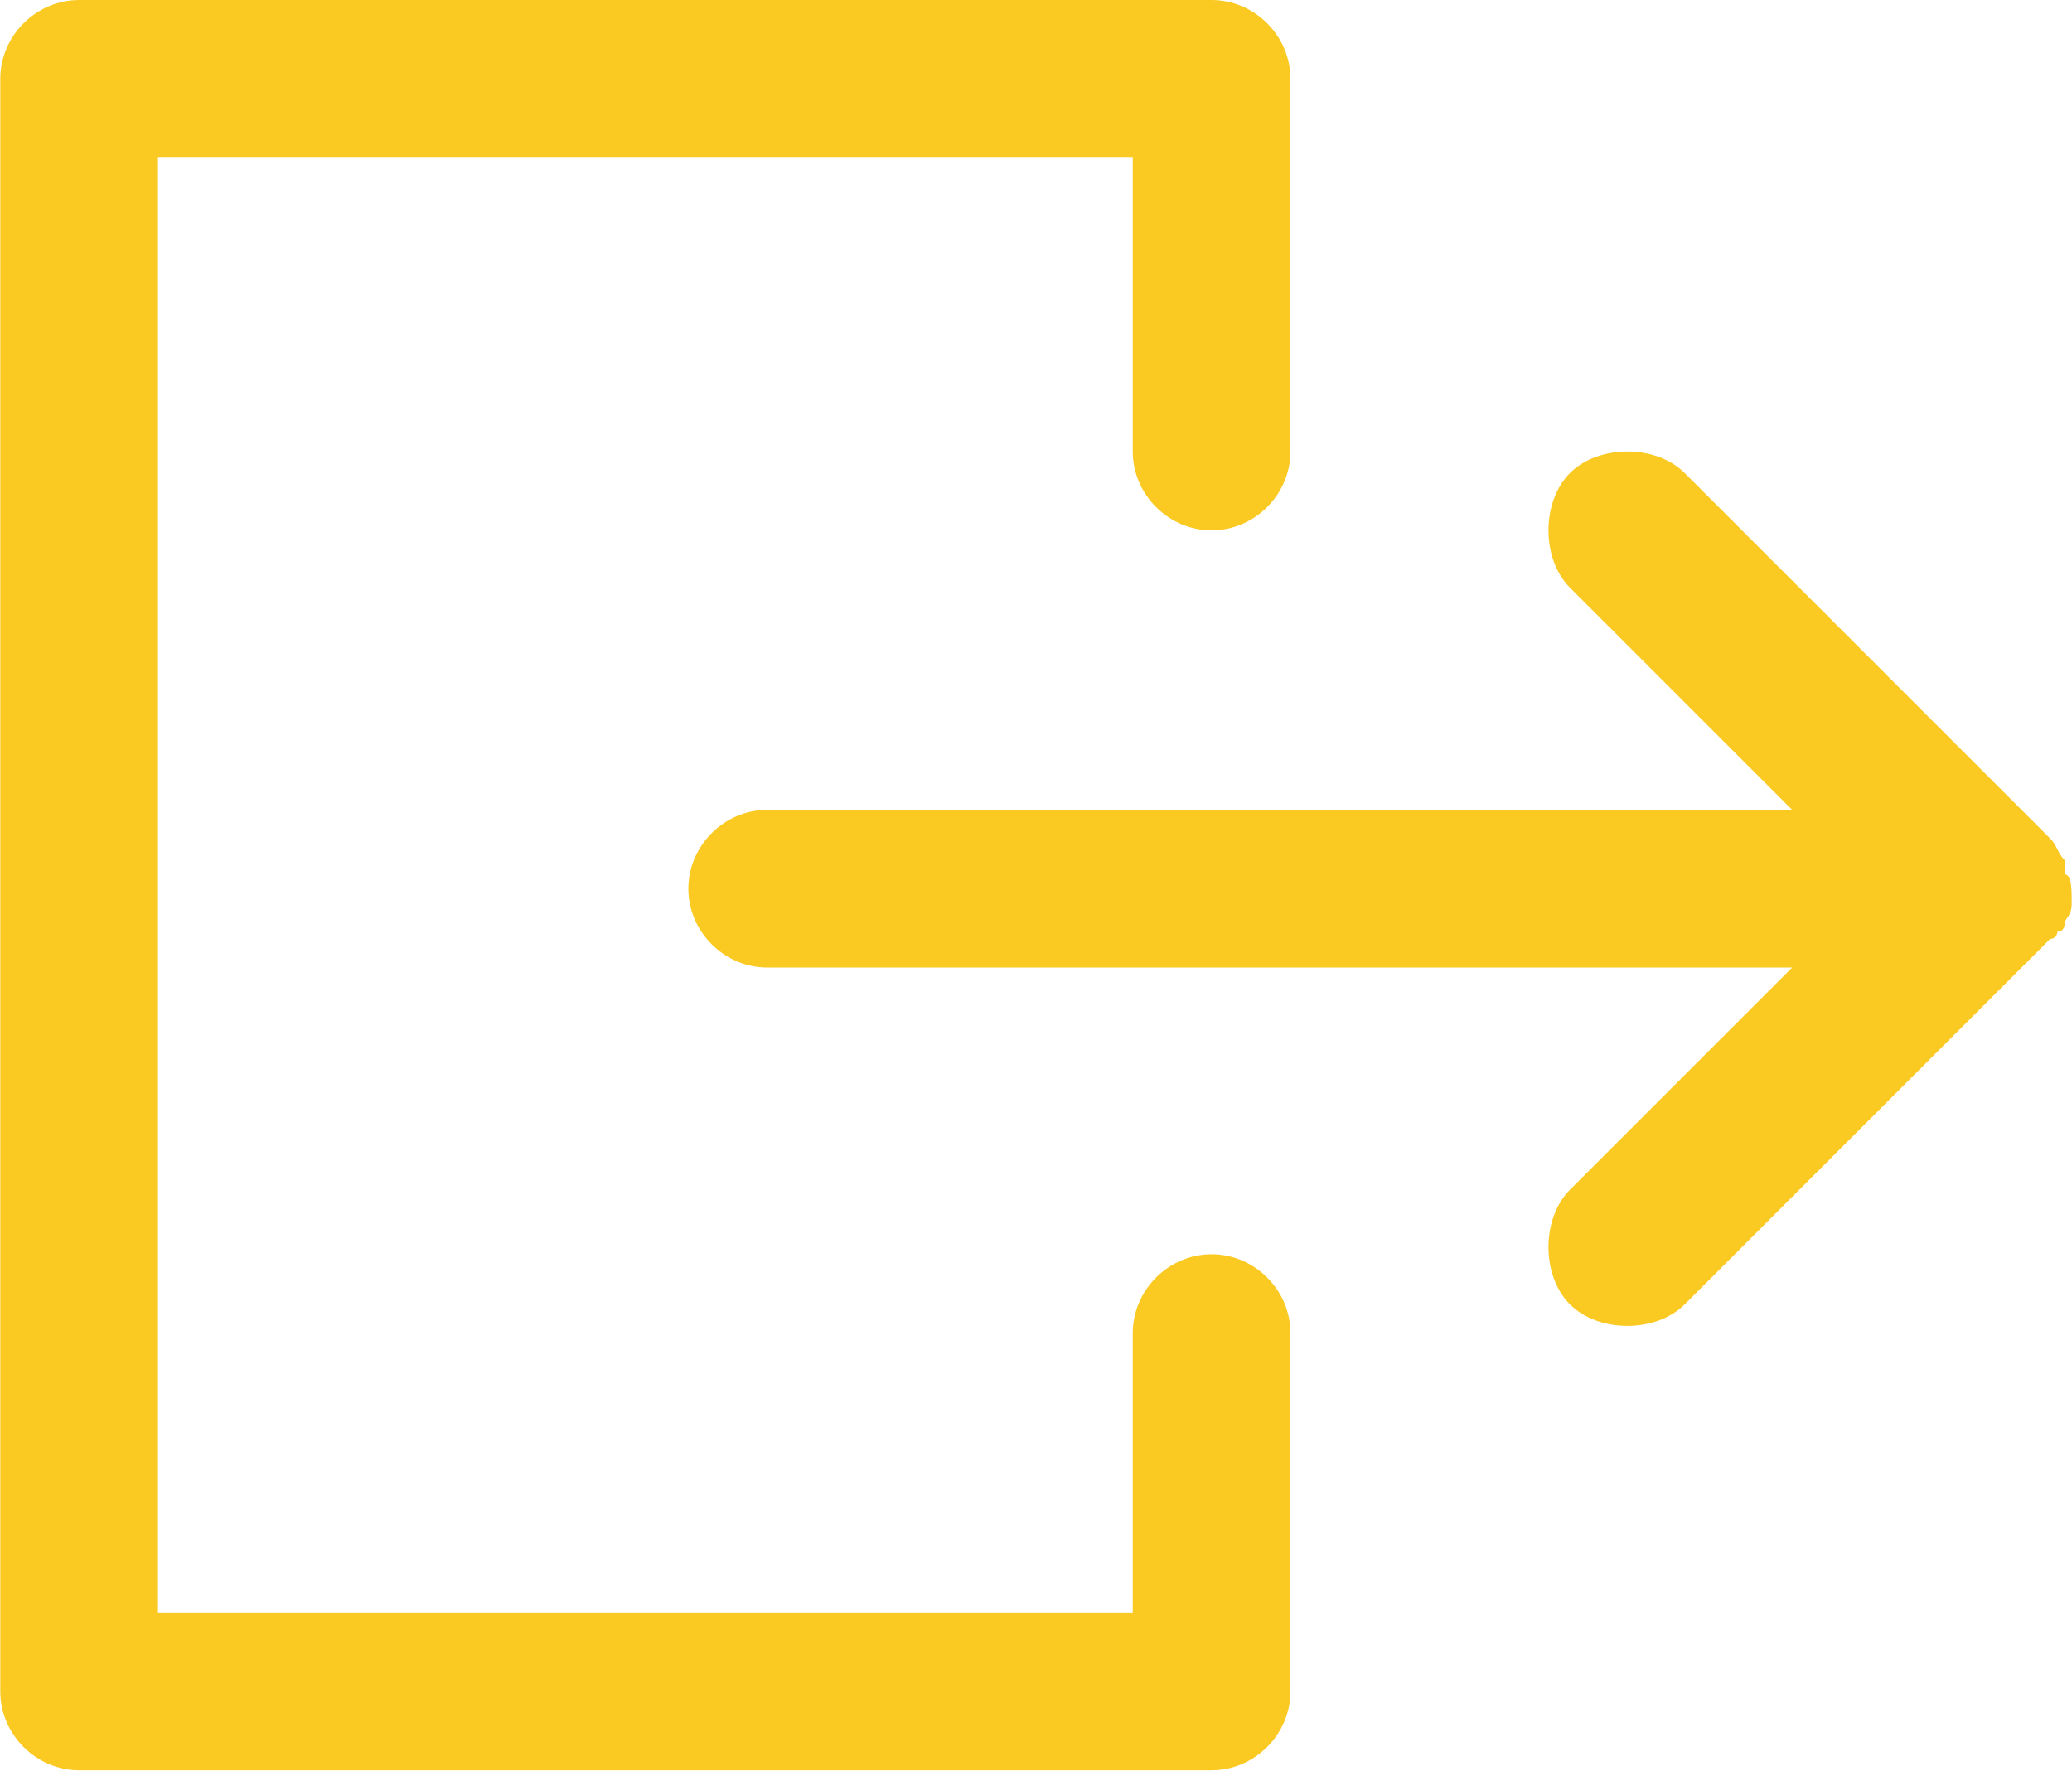
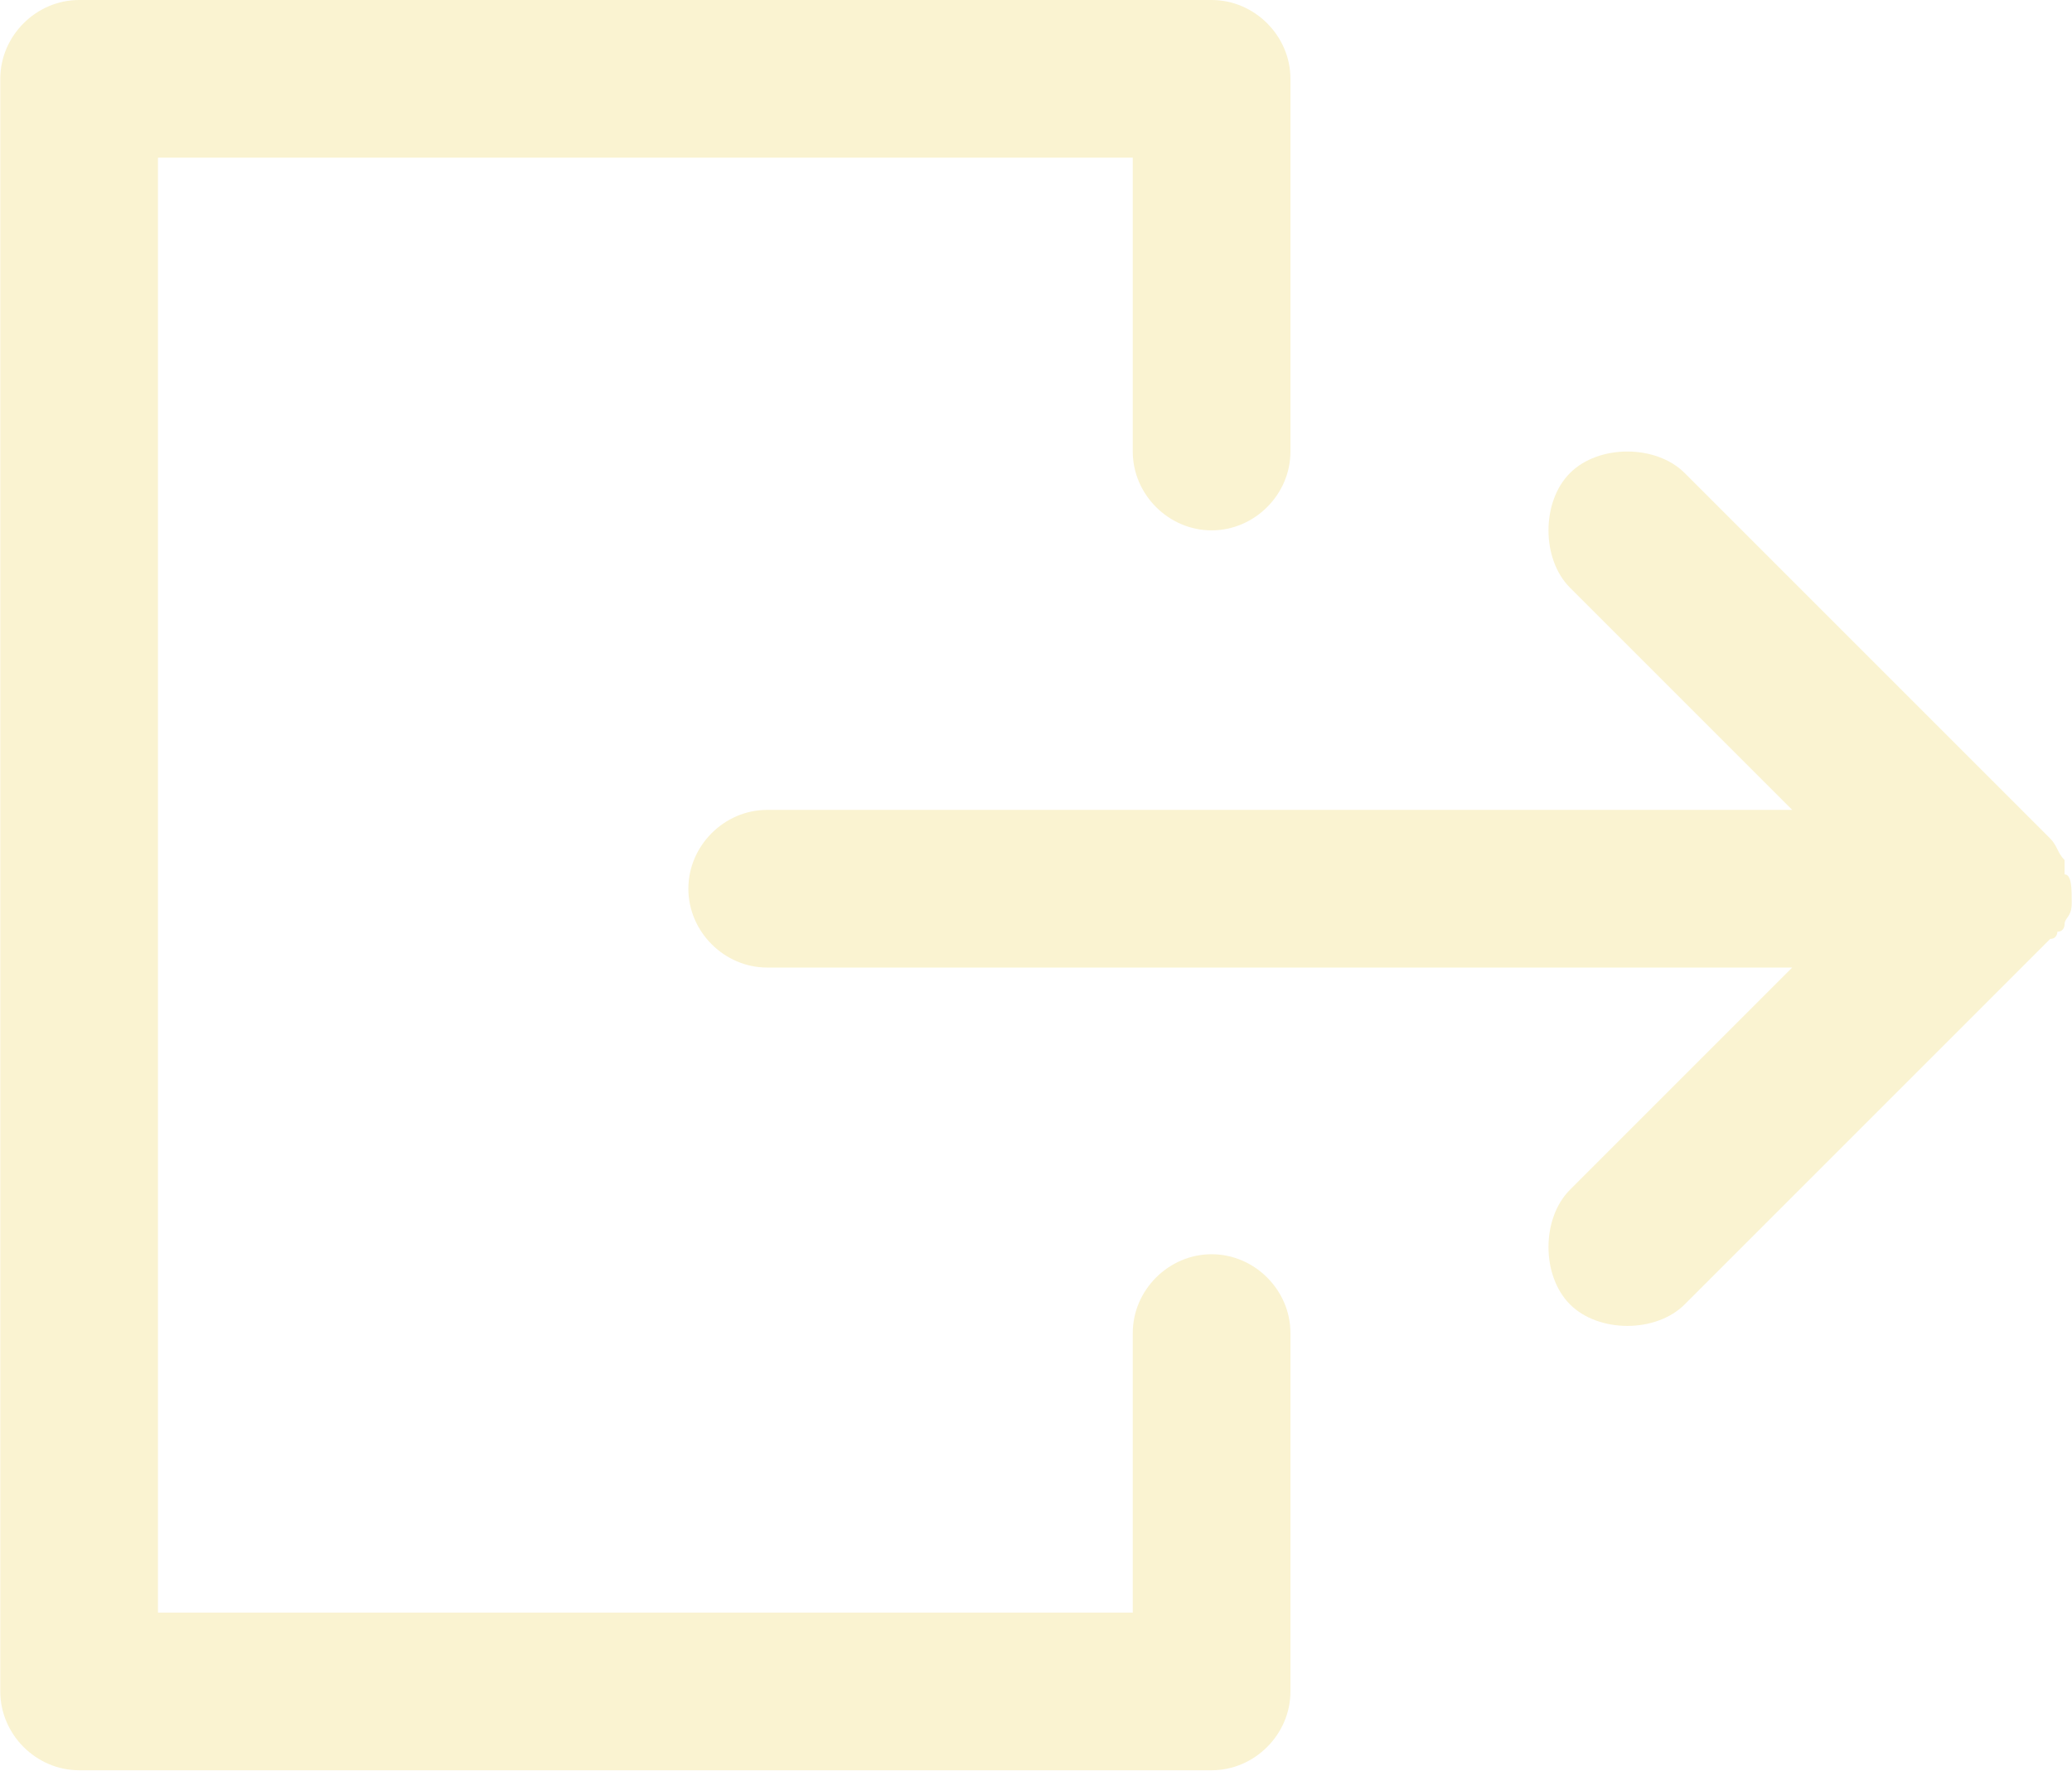
<svg xmlns="http://www.w3.org/2000/svg" version="1.1" id="Layer_1" x="0px" y="0px" width="18px" height="15.38px" viewBox="185.1 742.5 28.9 24.7" style="enable-background:new 185.1 742.5 28.9 24.7;" xml:space="preserve">
  <style type="text/css">
- 	.st0{fill:#FAC922;}
+ 	.st0{fill:#faf3d1;}
</style>
  <g>
    <path class="st0" d="M202,767.2h-15.8c-0.6,0-1.1-0.5-1.1-1.1v-22.5c0-0.6,0.5-1.1,1.1-1.1H202c0.6,0,1.1,0.5,1.1,1.1v5.2   c0,0.6-0.5,1.1-1.1,1.1s-1.1-0.5-1.1-1.1v-4.1h-13.6V765h13.6v-3.9c0-0.6,0.5-1.1,1.1-1.1s1.1,0.5,1.1,1.1v5   C203.1,766.7,202.6,767.2,202,767.2z" />
  </g>
  <g>
    <g>
      <path class="st0" d="M214,755.1L214,755.1c0,0.2-0.1,0.2-0.1,0.3c0,0,0,0.1-0.1,0.1c0,0,0,0.1-0.1,0.1l-5.1,5.1    c-0.2,0.2-0.5,0.3-0.8,0.3s-0.6-0.1-0.8-0.3c-0.4-0.4-0.4-1.2,0-1.6l3.1-3.1h-14.3c-0.6,0-1.1-0.5-1.1-1.1s0.5-1.1,1.1-1.1h14.3    l-3.1-3.1c-0.4-0.4-0.4-1.2,0-1.6c0.4-0.4,1.2-0.4,1.6,0l5.1,5.1c0.1,0.1,0.1,0.2,0.2,0.3v0.1l0,0c0,0,0,0,0,0.1    C214,754.7,214,754.9,214,755.1z" />
    </g>
  </g>
</svg>
